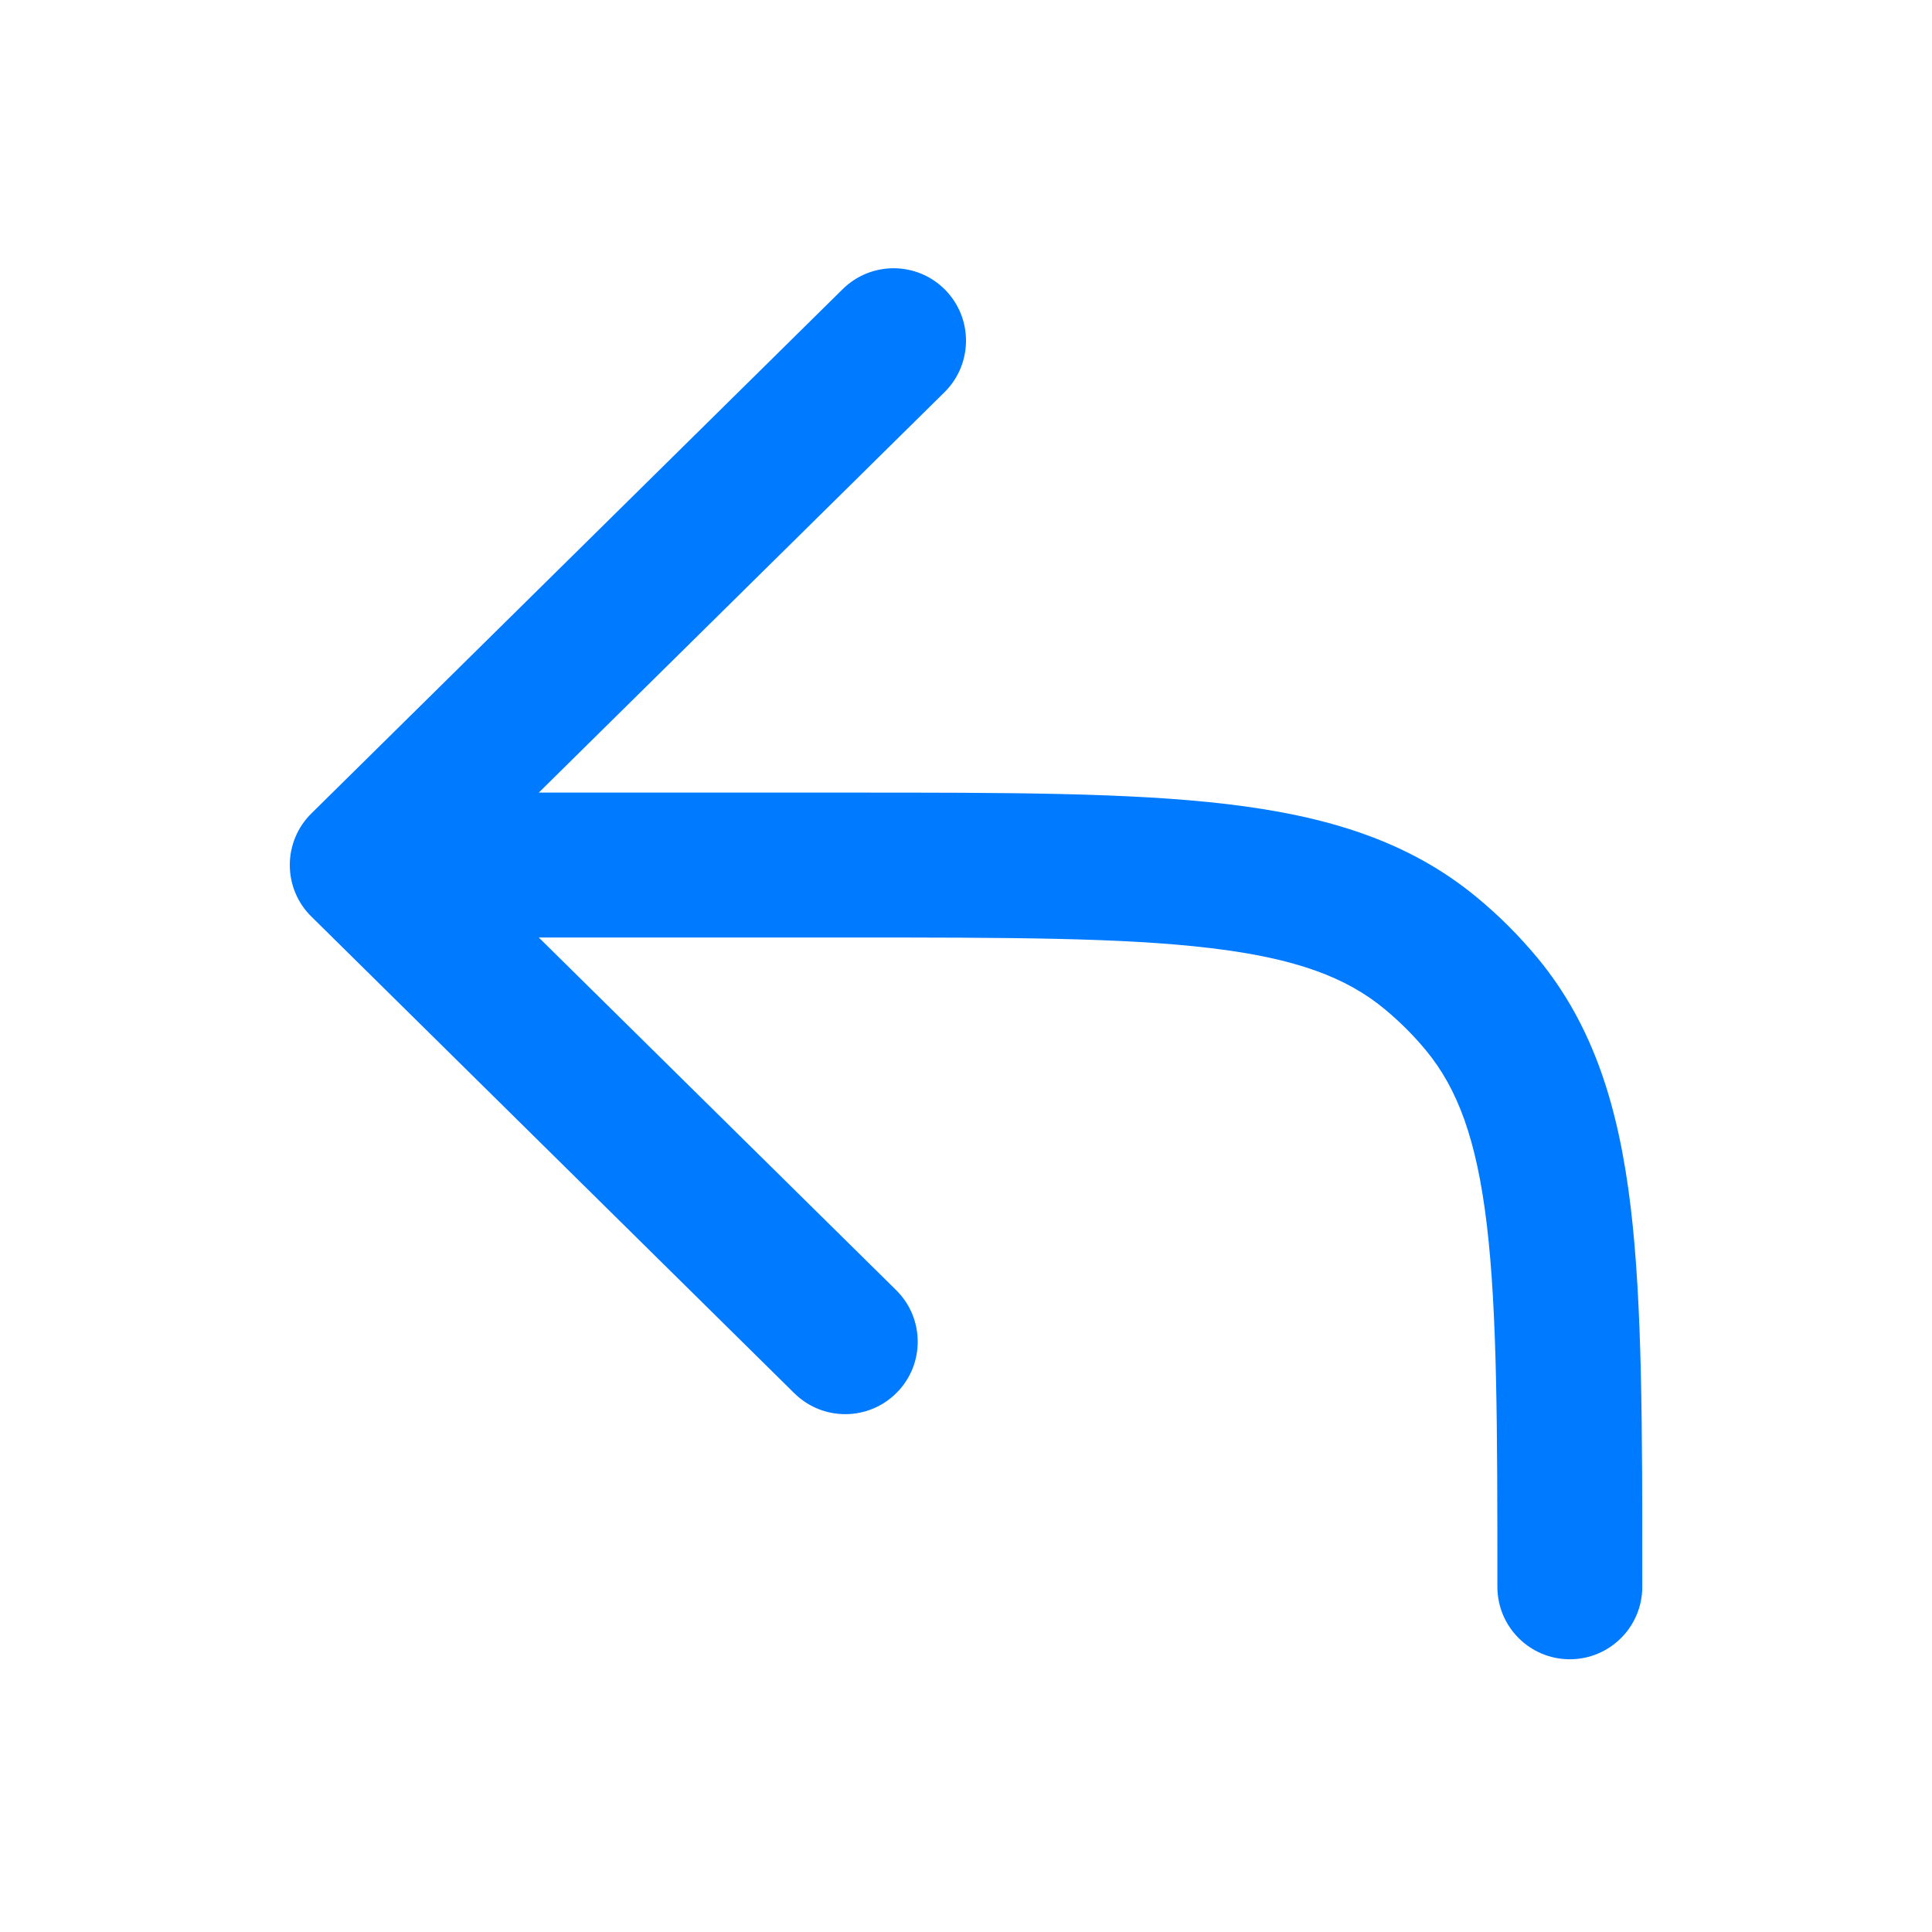
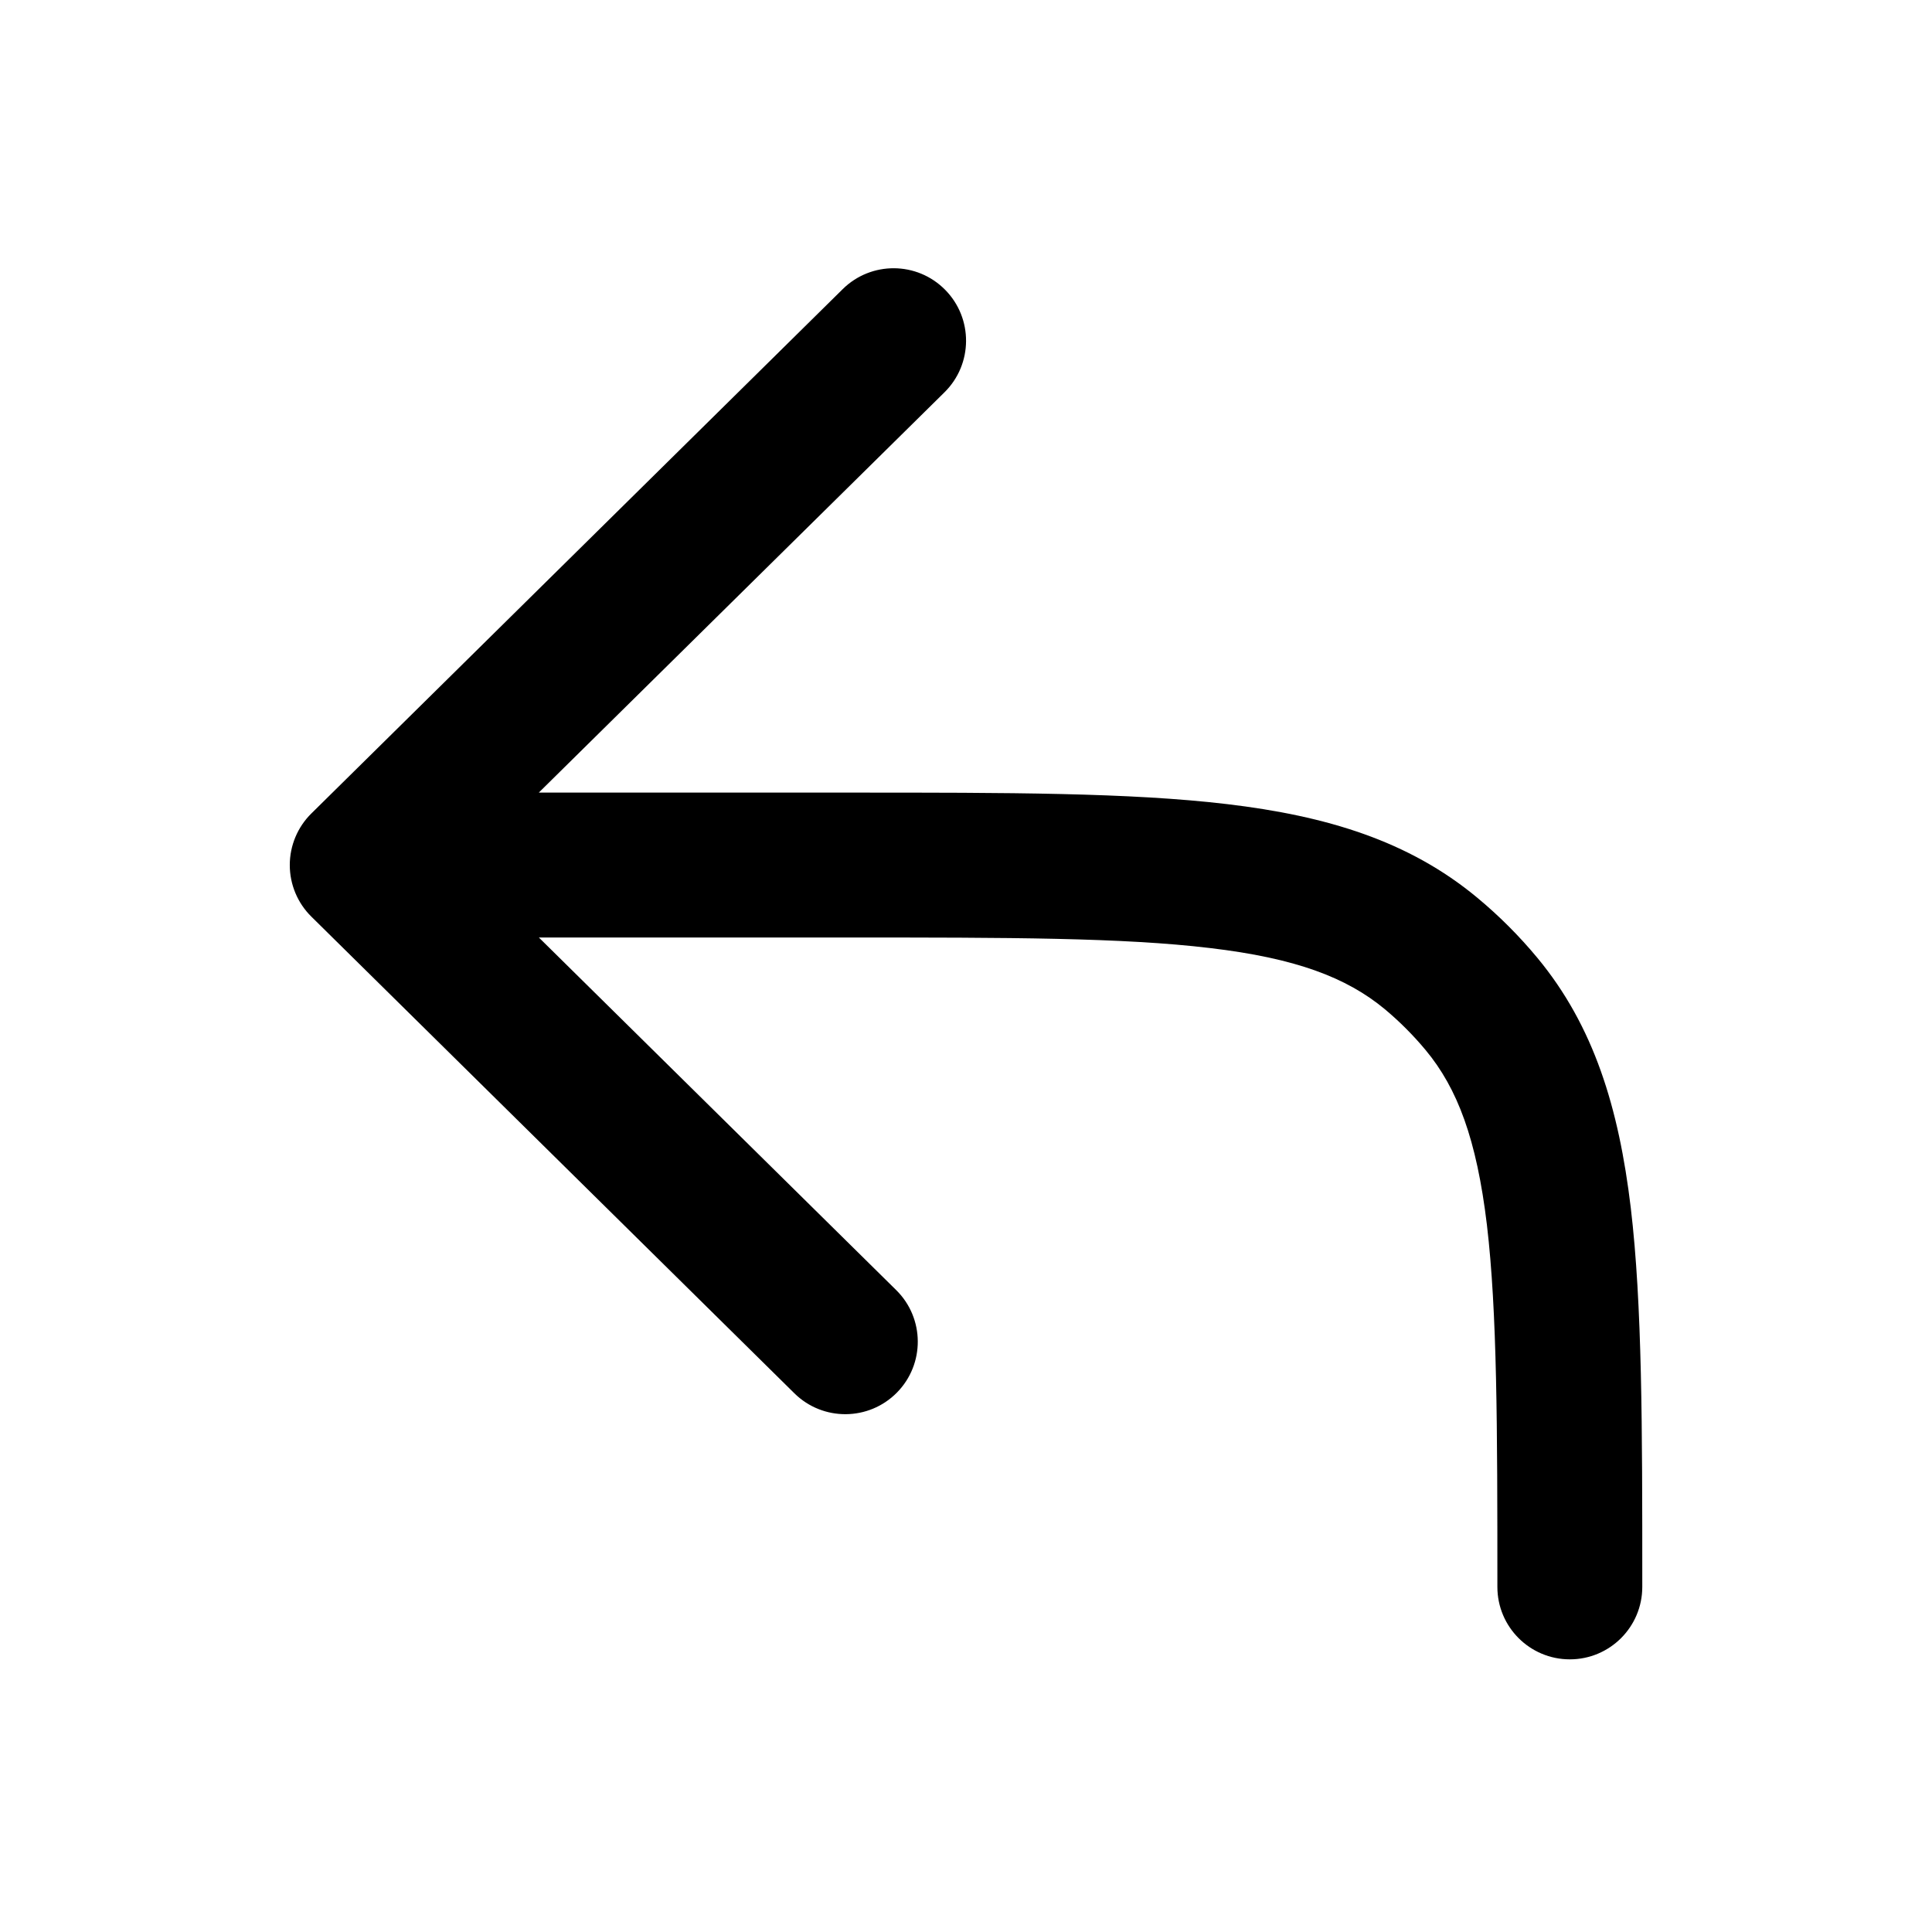
- <svg xmlns="http://www.w3.org/2000/svg" width="24" height="24" viewBox="0 0 24 24" fill="none">
-   <path fill-rule="evenodd" clip-rule="evenodd" d="M11.741 3.6C12.09 3.954 12.086 4.524 11.732 4.873L6.693 9.846H10.593C12.515 9.846 14.039 9.846 15.244 9.989C16.481 10.136 17.499 10.445 18.348 11.149C18.621 11.374 18.872 11.626 19.098 11.898C19.801 12.747 20.11 13.766 20.258 15.003C20.401 16.208 20.401 17.731 20.401 19.653V19.712C20.401 20.209 19.998 20.612 19.501 20.612C19.004 20.612 18.601 20.209 18.601 19.712C18.601 17.718 18.599 16.302 18.47 15.216C18.343 14.15 18.105 13.521 17.712 13.046C17.558 12.86 17.386 12.689 17.2 12.535C16.726 12.142 16.097 11.903 15.031 11.777C13.945 11.647 12.529 11.646 10.534 11.646H6.693L11.133 16.027C11.486 16.376 11.49 16.946 11.141 17.299C10.792 17.653 10.222 17.657 9.868 17.308L3.868 11.386C3.696 11.217 3.6 10.987 3.6 10.746C3.6 10.505 3.696 10.274 3.868 10.105L10.468 3.592C10.822 3.243 11.392 3.246 11.741 3.6Z" fill="#007AFF" />
+ <svg xmlns="http://www.w3.org/2000/svg" width="24" height="24" fill="none">
+   <path fill="currentColor" fill-rule="evenodd" d="M11.741 3.6a.9.9 0 0 1-.008 1.273l-5.04 4.973h3.9c1.922 0 3.446 0 4.65.143 1.238.147 2.256.456 3.105 1.16q.41.34.75.75c.703.848 1.012 1.867 1.16 3.104.143 1.205.143 2.728.143 4.65v.06a.9.9 0 1 1-1.8 0c0-1.995-.002-3.411-.13-4.497-.128-1.066-.366-1.695-.76-2.17a4 4 0 0 0-.51-.511c-.475-.393-1.104-.632-2.17-.758-1.086-.13-2.502-.131-4.497-.131h-3.84l4.439 4.38a.9.9 0 1 1-1.265 1.282l-6-5.921a.9.9 0 0 1 0-1.282l6.6-6.513a.9.9 0 0 1 1.273.008" clip-rule="evenodd" />
</svg>
